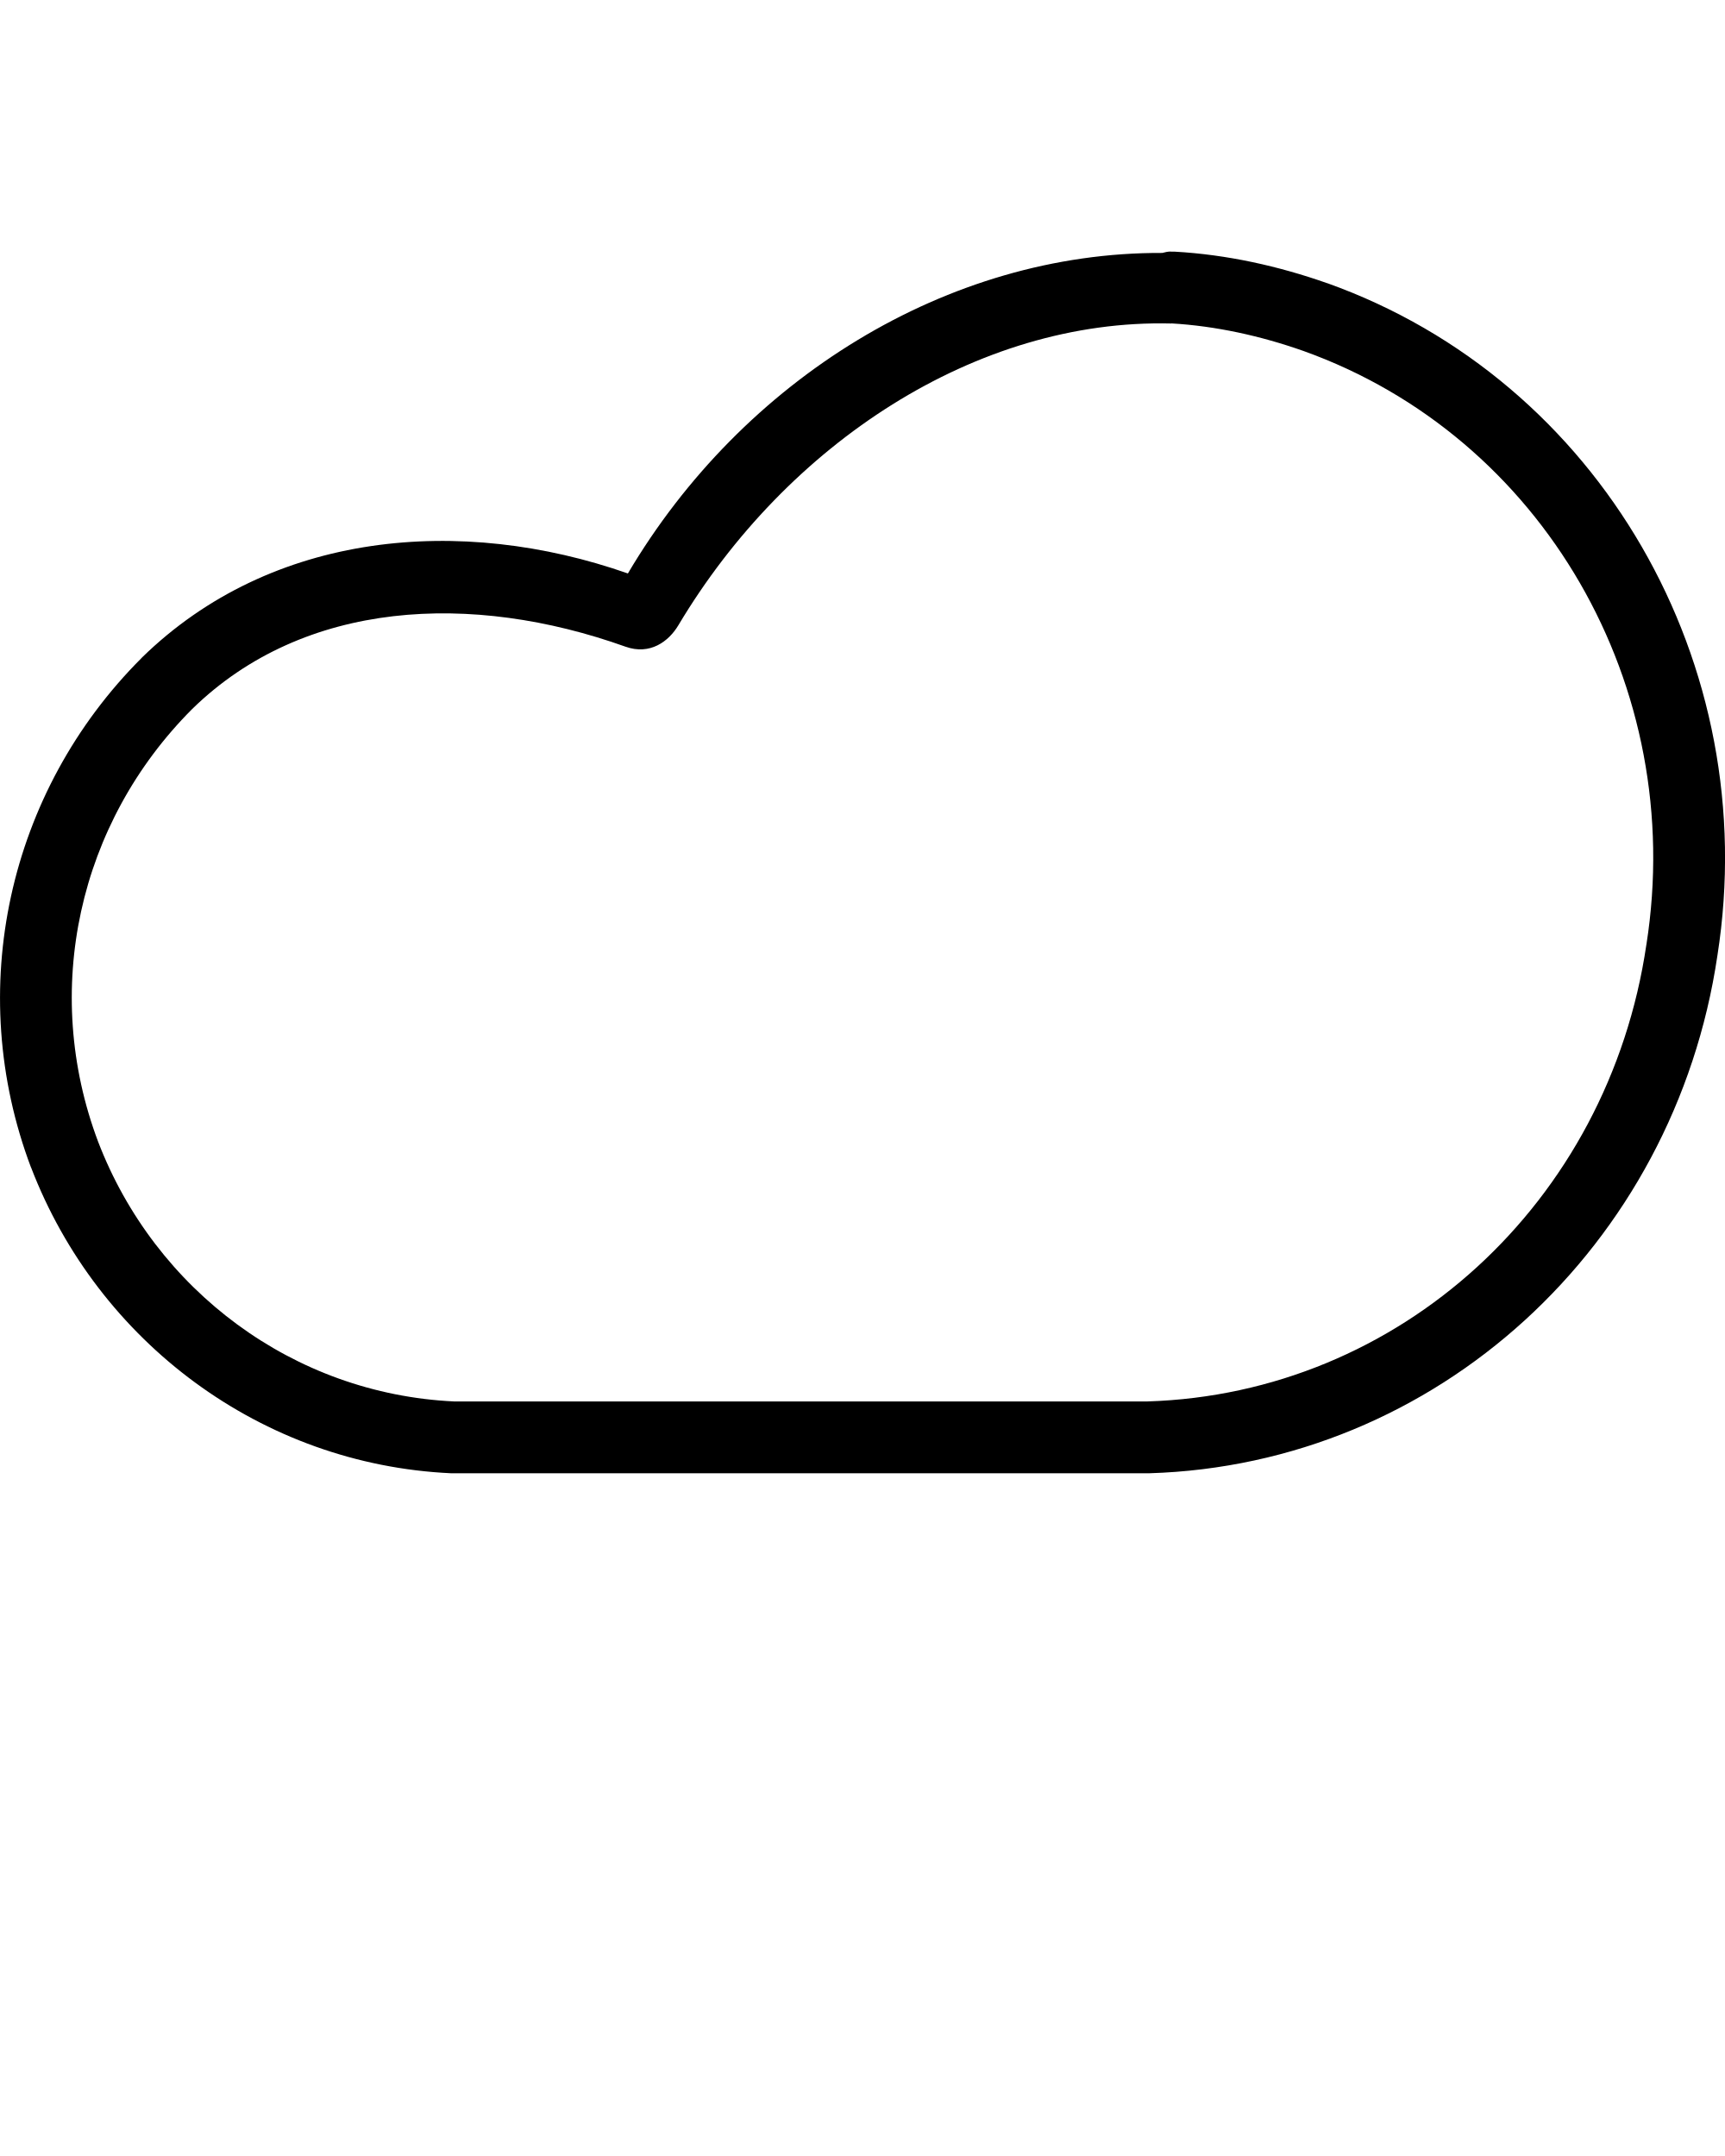
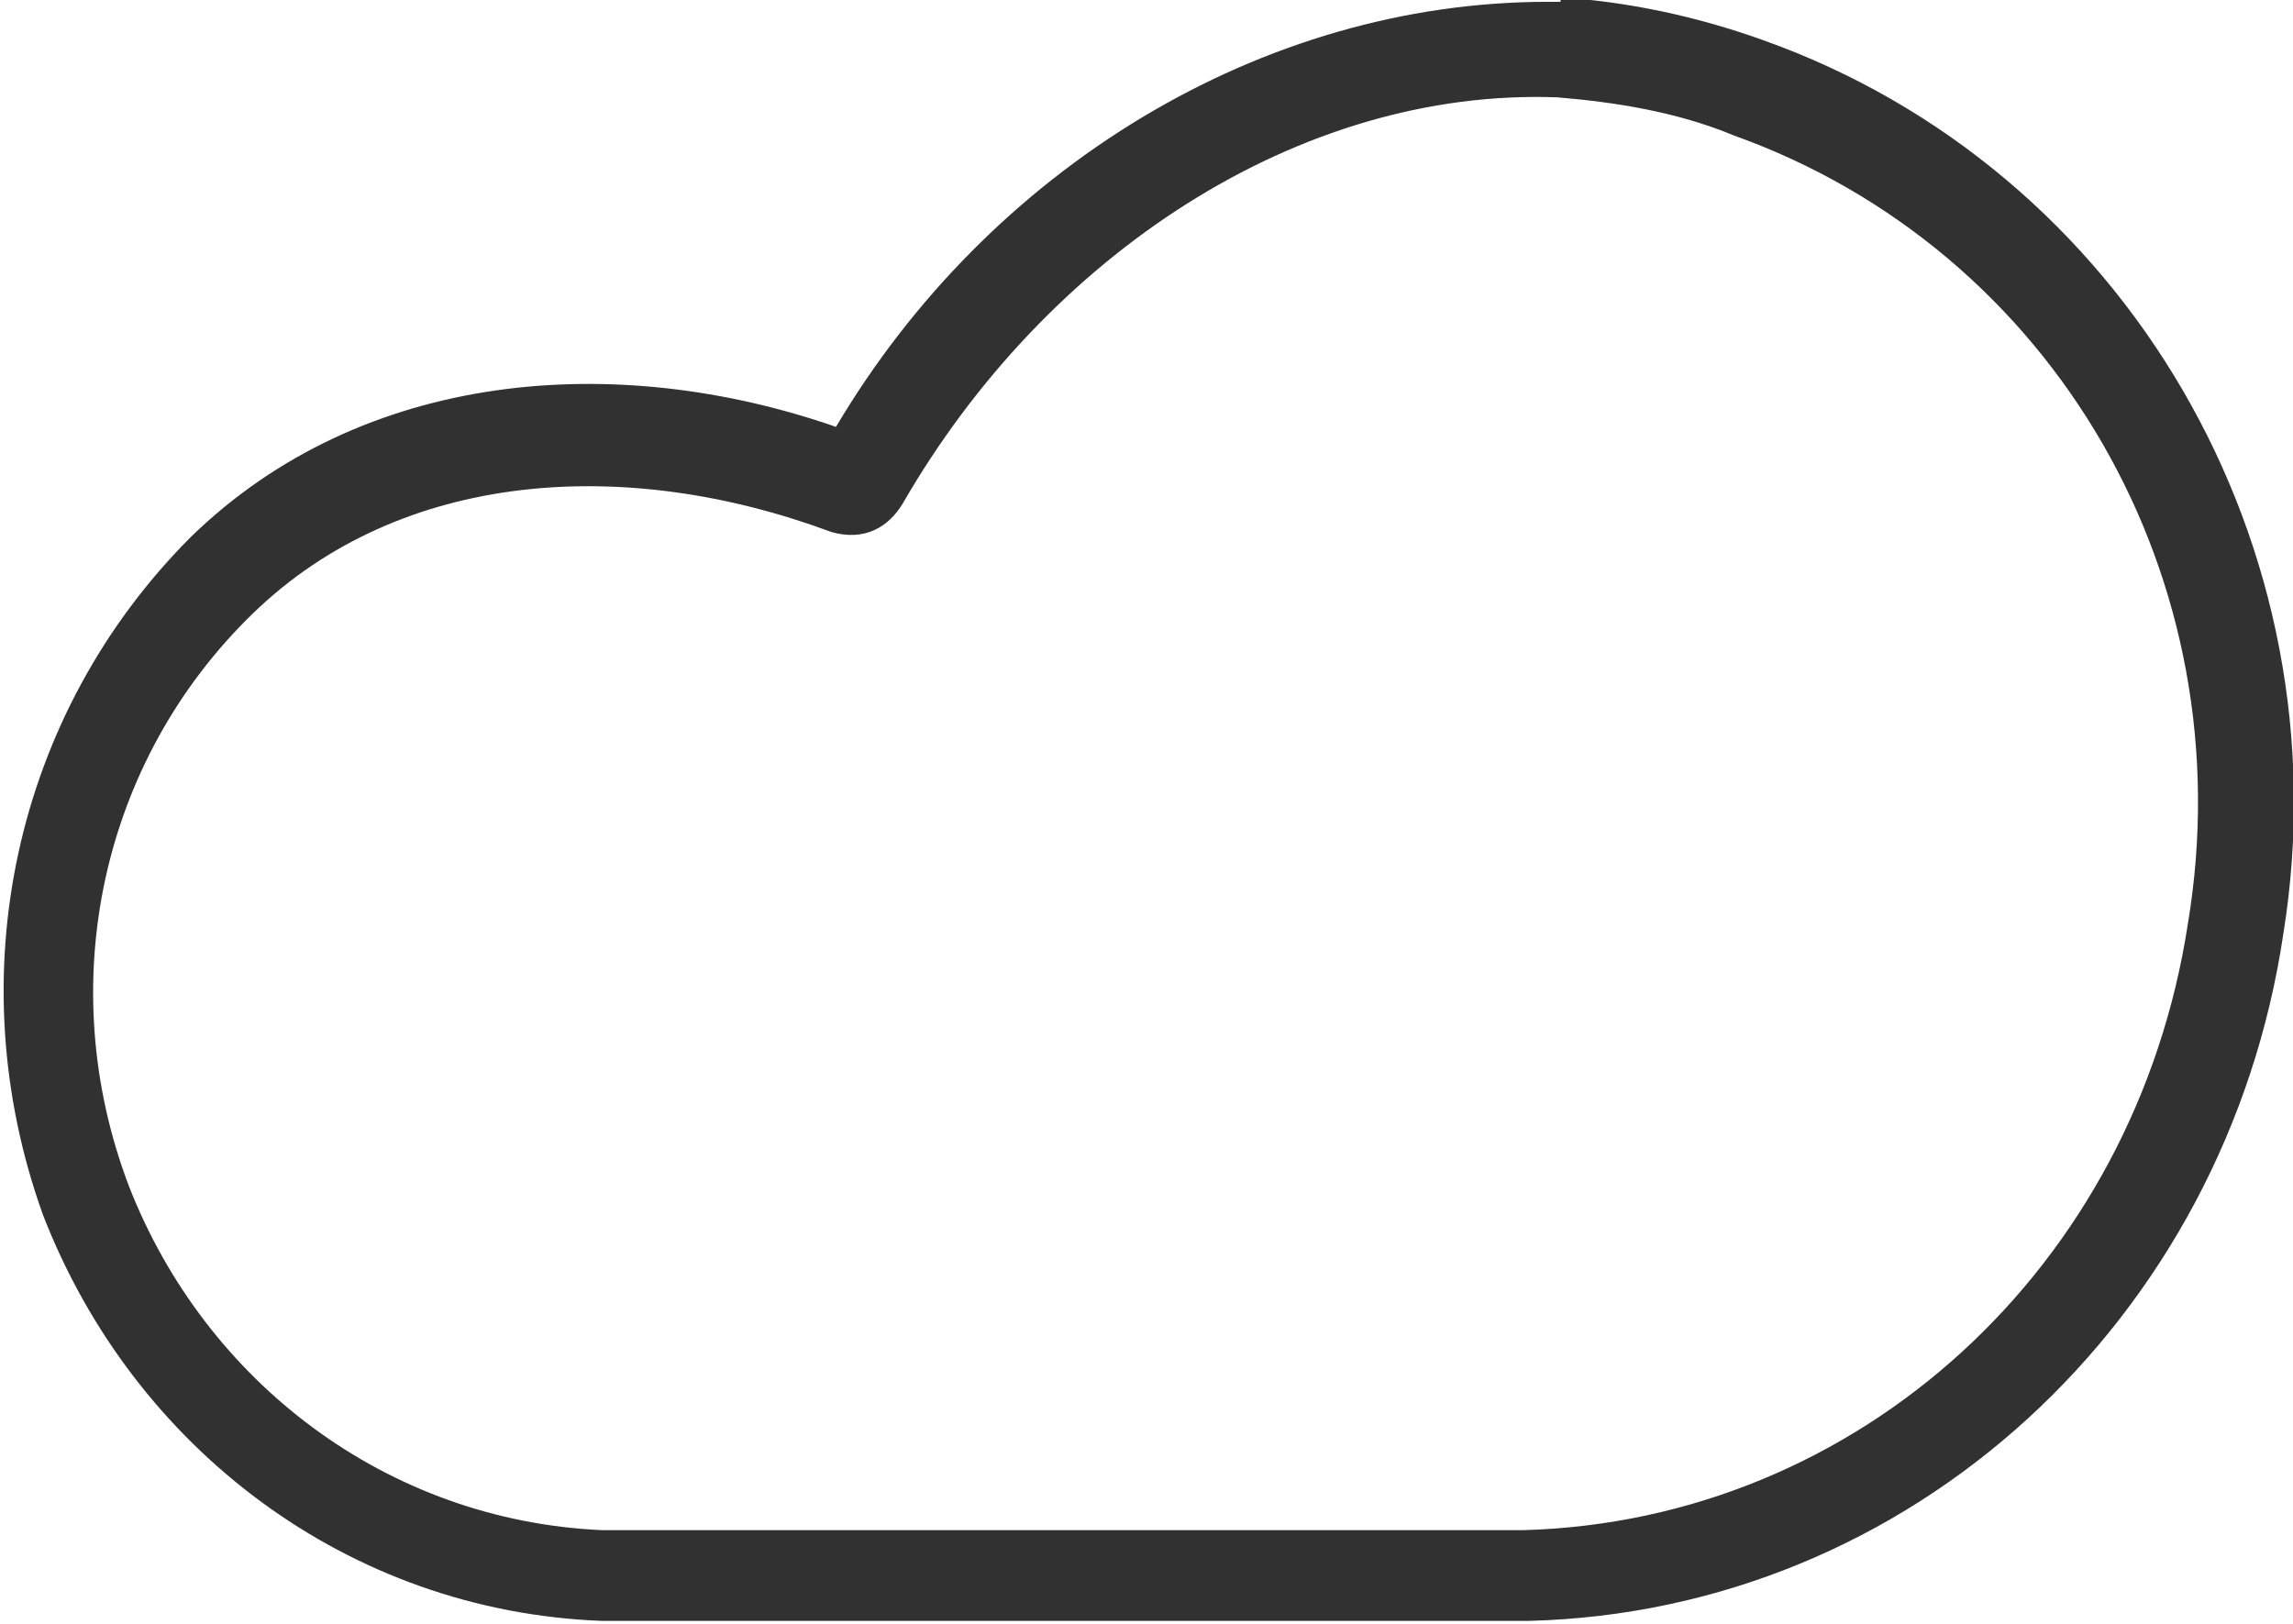
- <svg xmlns="http://www.w3.org/2000/svg" viewBox="0 0 48 60" version="1.1" x="0px" y="0px">
+ <svg xmlns="http://www.w3.org/2000/svg" version="1.1" id="Layer_1" x="0px" y="0px" viewBox="0 0 48 34" style="enable-background:new 0 0 48 34;" xml:space="preserve">
+   <style type="text/css">
+ 	.st0{fill:#313131;}
+ </style>
  <g transform="translate(0,-1004.362)">
-     <path style="color:#000000;font-style:normal;font-variant:normal;font-weight:normal;font-stretch:normal;font-size:medium;line-height:normal;font-family:sans-serif;text-indent:0;text-align:start;text-decoration:none;text-decoration-line:none;text-decoration-style:solid;text-decoration-color:#000000;letter-spacing:normal;word-spacing:normal;text-transform:none;direction:ltr;block-progression:tb;writing-mode:lr-tb;baseline-shift:baseline;text-anchor:start;white-space:normal;clip-rule:nonzero;display:inline;overflow:visible;visibility:visible;opacity:1;isolation:auto;mix-blend-mode:normal;color-interpolation:sRGB;color-interpolation-filters:linearRGB;solid-color:#000000;solid-opacity:1;fill:#000000;fill-opacity:1;fill-rule:nonzero;stroke:none;stroke-width:2;stroke-linecap:round;stroke-linejoin:round;stroke-miterlimit:4;stroke-dasharray:none;stroke-dashoffset:0;stroke-opacity:1;color-rendering:auto;image-rendering:auto;shape-rendering:auto;text-rendering:auto;enable-background:accumulate" d="m 32.579,1011.362 c -0.08,0 -0.159,0.017 -0.236,0.039 -5.975,-0.027 -11.683,3.523 -14.871,8.92 -4.64,-1.627 -9.914,-1.186 -13.524,2.342 l -0.008,0.01 c -3.722,3.72 -4.941,9.241 -3.078,14.177 l 0.002,0 c 1.864,4.858 6.41,8.268 11.688,8.512 6.761,0 13.637,0 19.428,0 7.986,-0.241 14.613,-6.314 15.809,-14.409 l 0,0 c 1.271,-8.102 -3.267,-15.996 -10.852,-18.709 l -0.004,0 c -1.352,-0.477 -2.791,-0.798 -4.252,-0.879 -0.01,-2e-4 -0.021,-2e-4 -0.031,0 -0.023,-8e-4 -0.047,-8e-4 -0.07,0 z m 0.014,2 c 1.232,0.071 2.484,0.346 3.674,0.766 6.663,2.385 10.675,9.329 9.547,16.515 l -0.002,0.01 c -1.058,7.186 -6.876,12.493 -13.883,12.71 l -19.295,0 c -4.468,-0.21 -8.317,-3.094 -9.903,-7.226 -1.585,-4.205 -0.554,-8.87 2.619,-12.046 3.119,-3.046 7.784,-3.258 12.053,-1.733 0.685,0.245 1.204,-0.145 1.473,-0.595 3.013,-5.051 8.294,-8.534 13.717,-8.398 z" />
+     <path class="st0" d="M32.6,1004.4c-0.1,0-0.2,0-0.2,0c-6,0-11.7,3.5-14.9,8.9c-4.6-1.6-9.9-1.2-13.5,2.3l0,0   c-3.7,3.7-4.9,9.2-3.1,14.2h0c1.9,4.9,6.4,8.3,11.7,8.5c6.8,0,13.6,0,19.4,0c8-0.2,14.6-6.3,15.8-14.4l0,0   c1.3-8.1-3.3-16-10.9-18.7h0c-1.4-0.5-2.8-0.8-4.3-0.9C32.7,1004.4,32.7,1004.4,32.6,1004.4C32.6,1004.4,32.6,1004.4,32.6,1004.4   L32.6,1004.4z M32.6,1006.4c1.2,0.1,2.5,0.3,3.7,0.8c6.7,2.4,10.7,9.3,9.5,16.5l0,0c-1.1,7.2-6.9,12.5-13.9,12.7H12.6   c-4.5-0.2-8.3-3.1-9.9-7.2c-1.6-4.2-0.6-8.9,2.6-12c3.1-3,7.8-3.3,12.1-1.7c0.7,0.2,1.2-0.1,1.5-0.6   C21.9,1009.7,27.2,1006.2,32.6,1006.4L32.6,1006.4z" />
  </g>
</svg>
